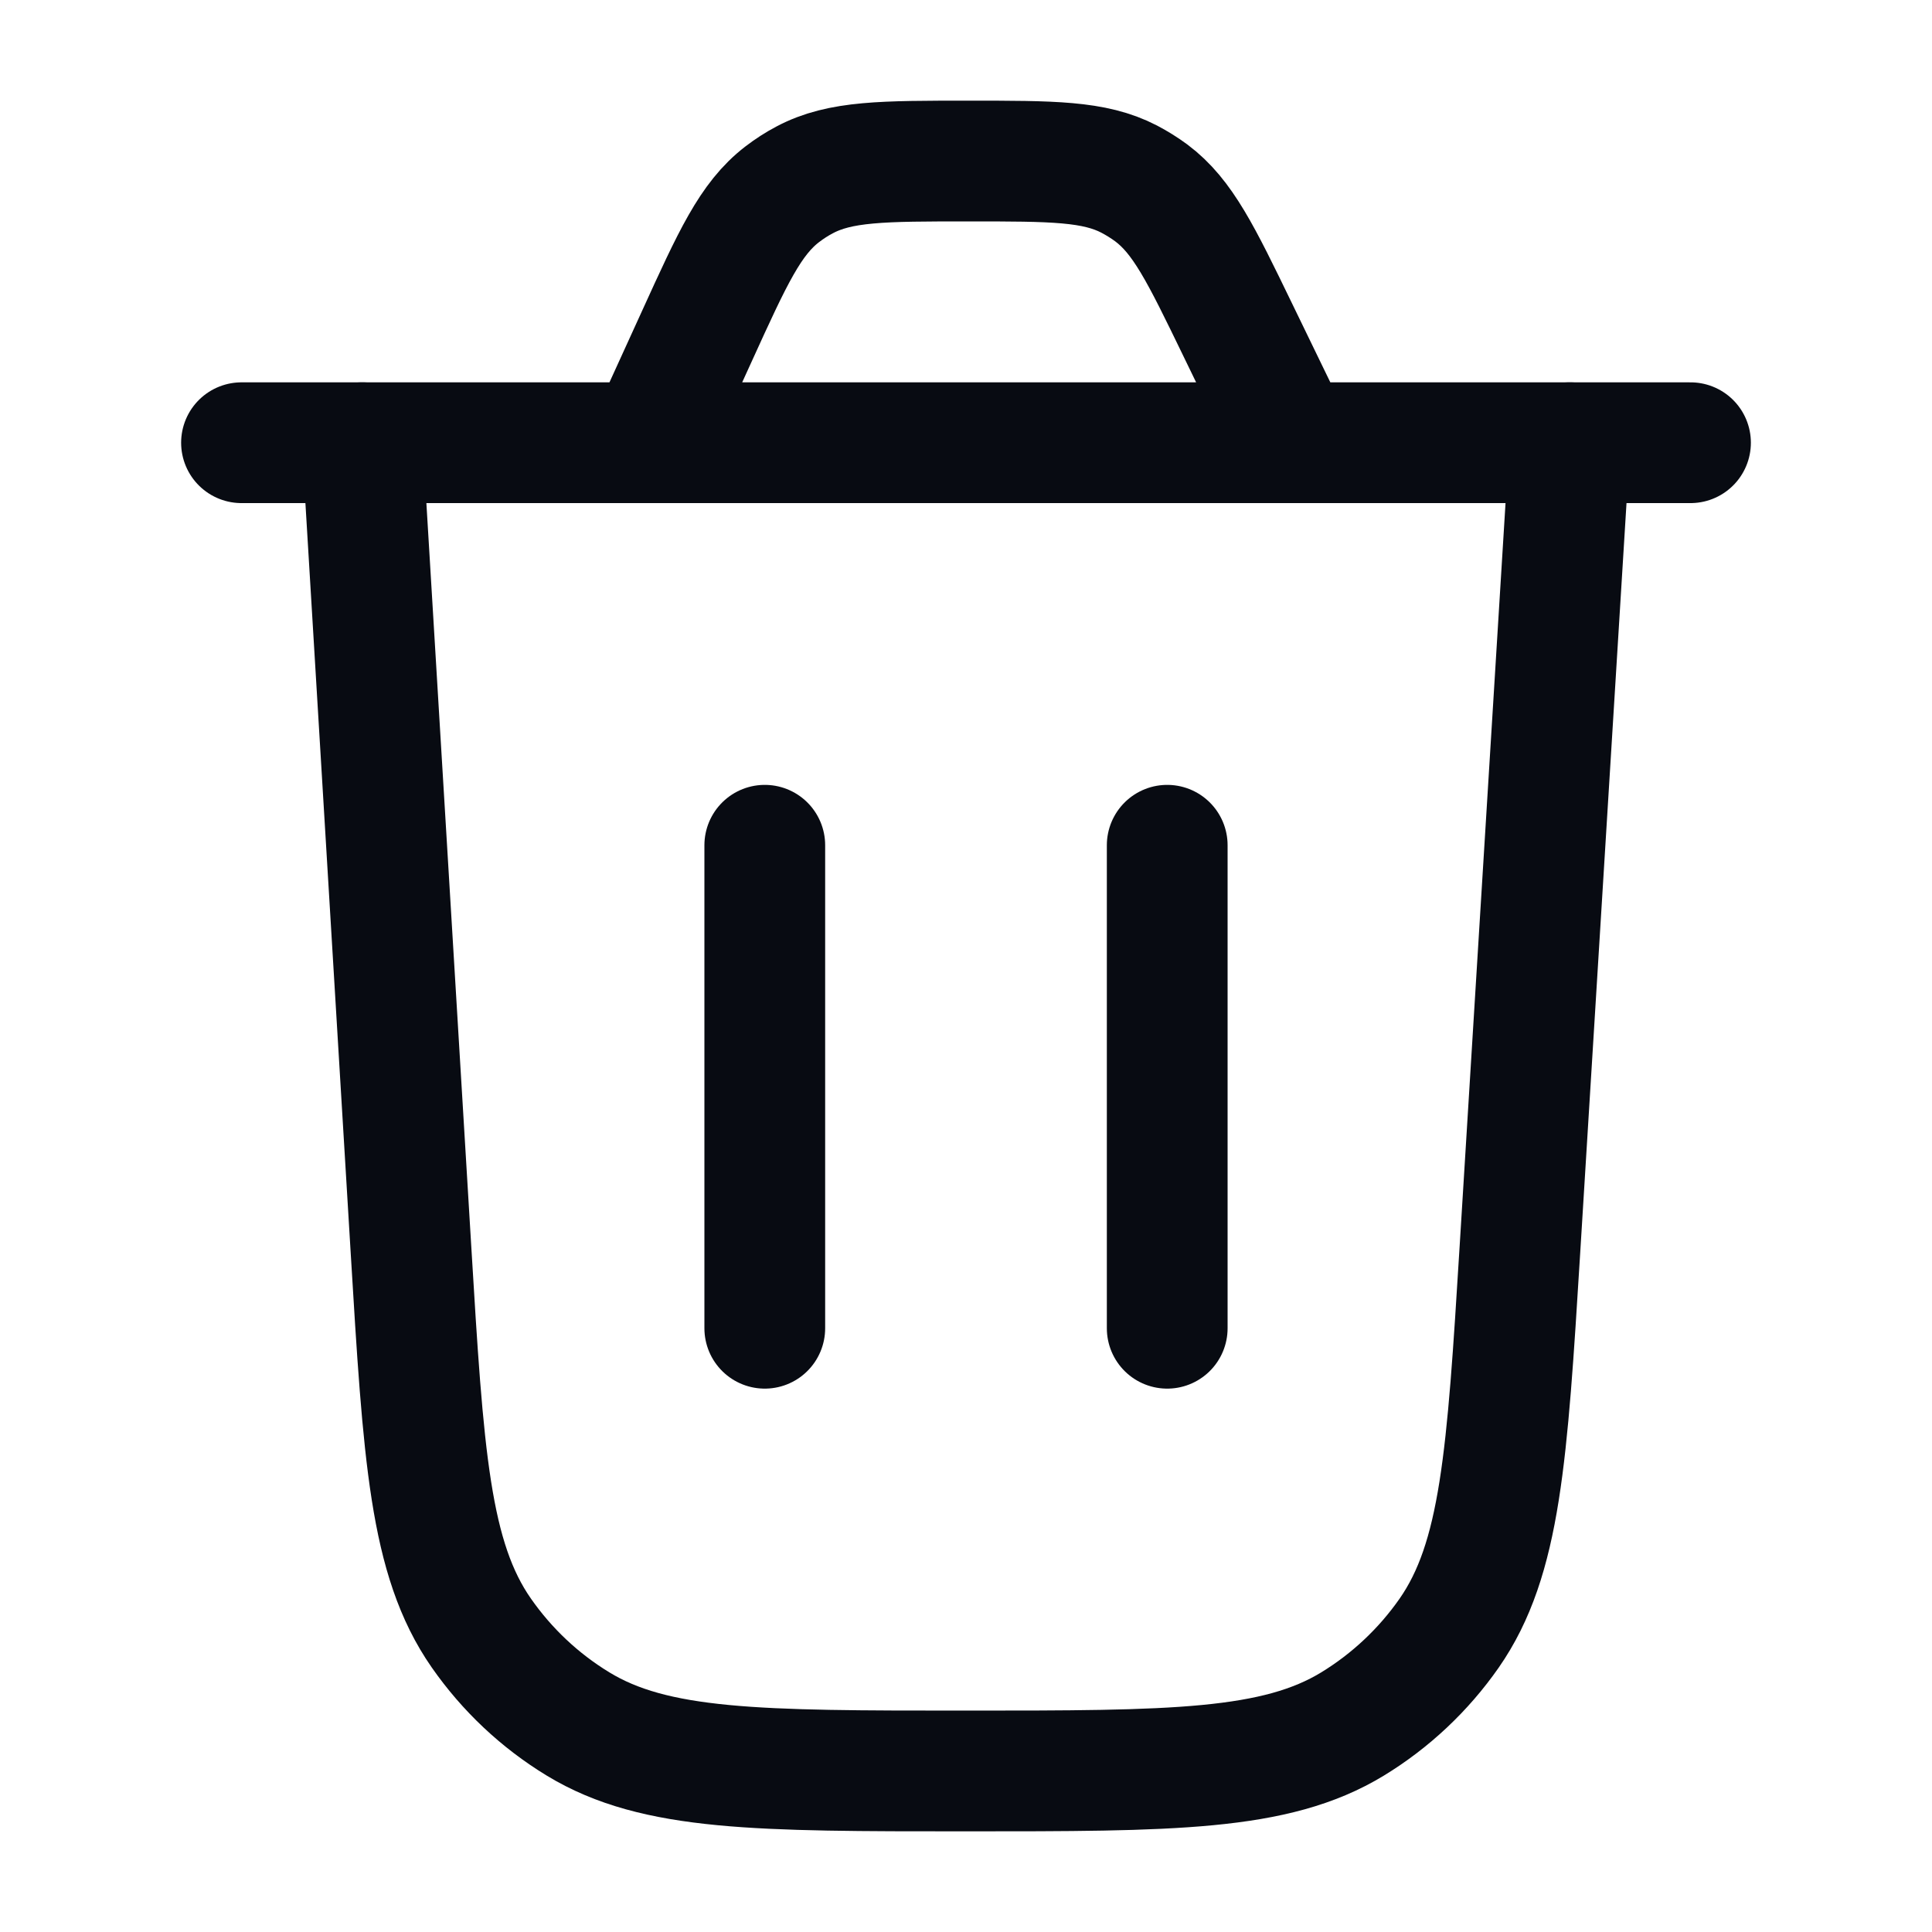
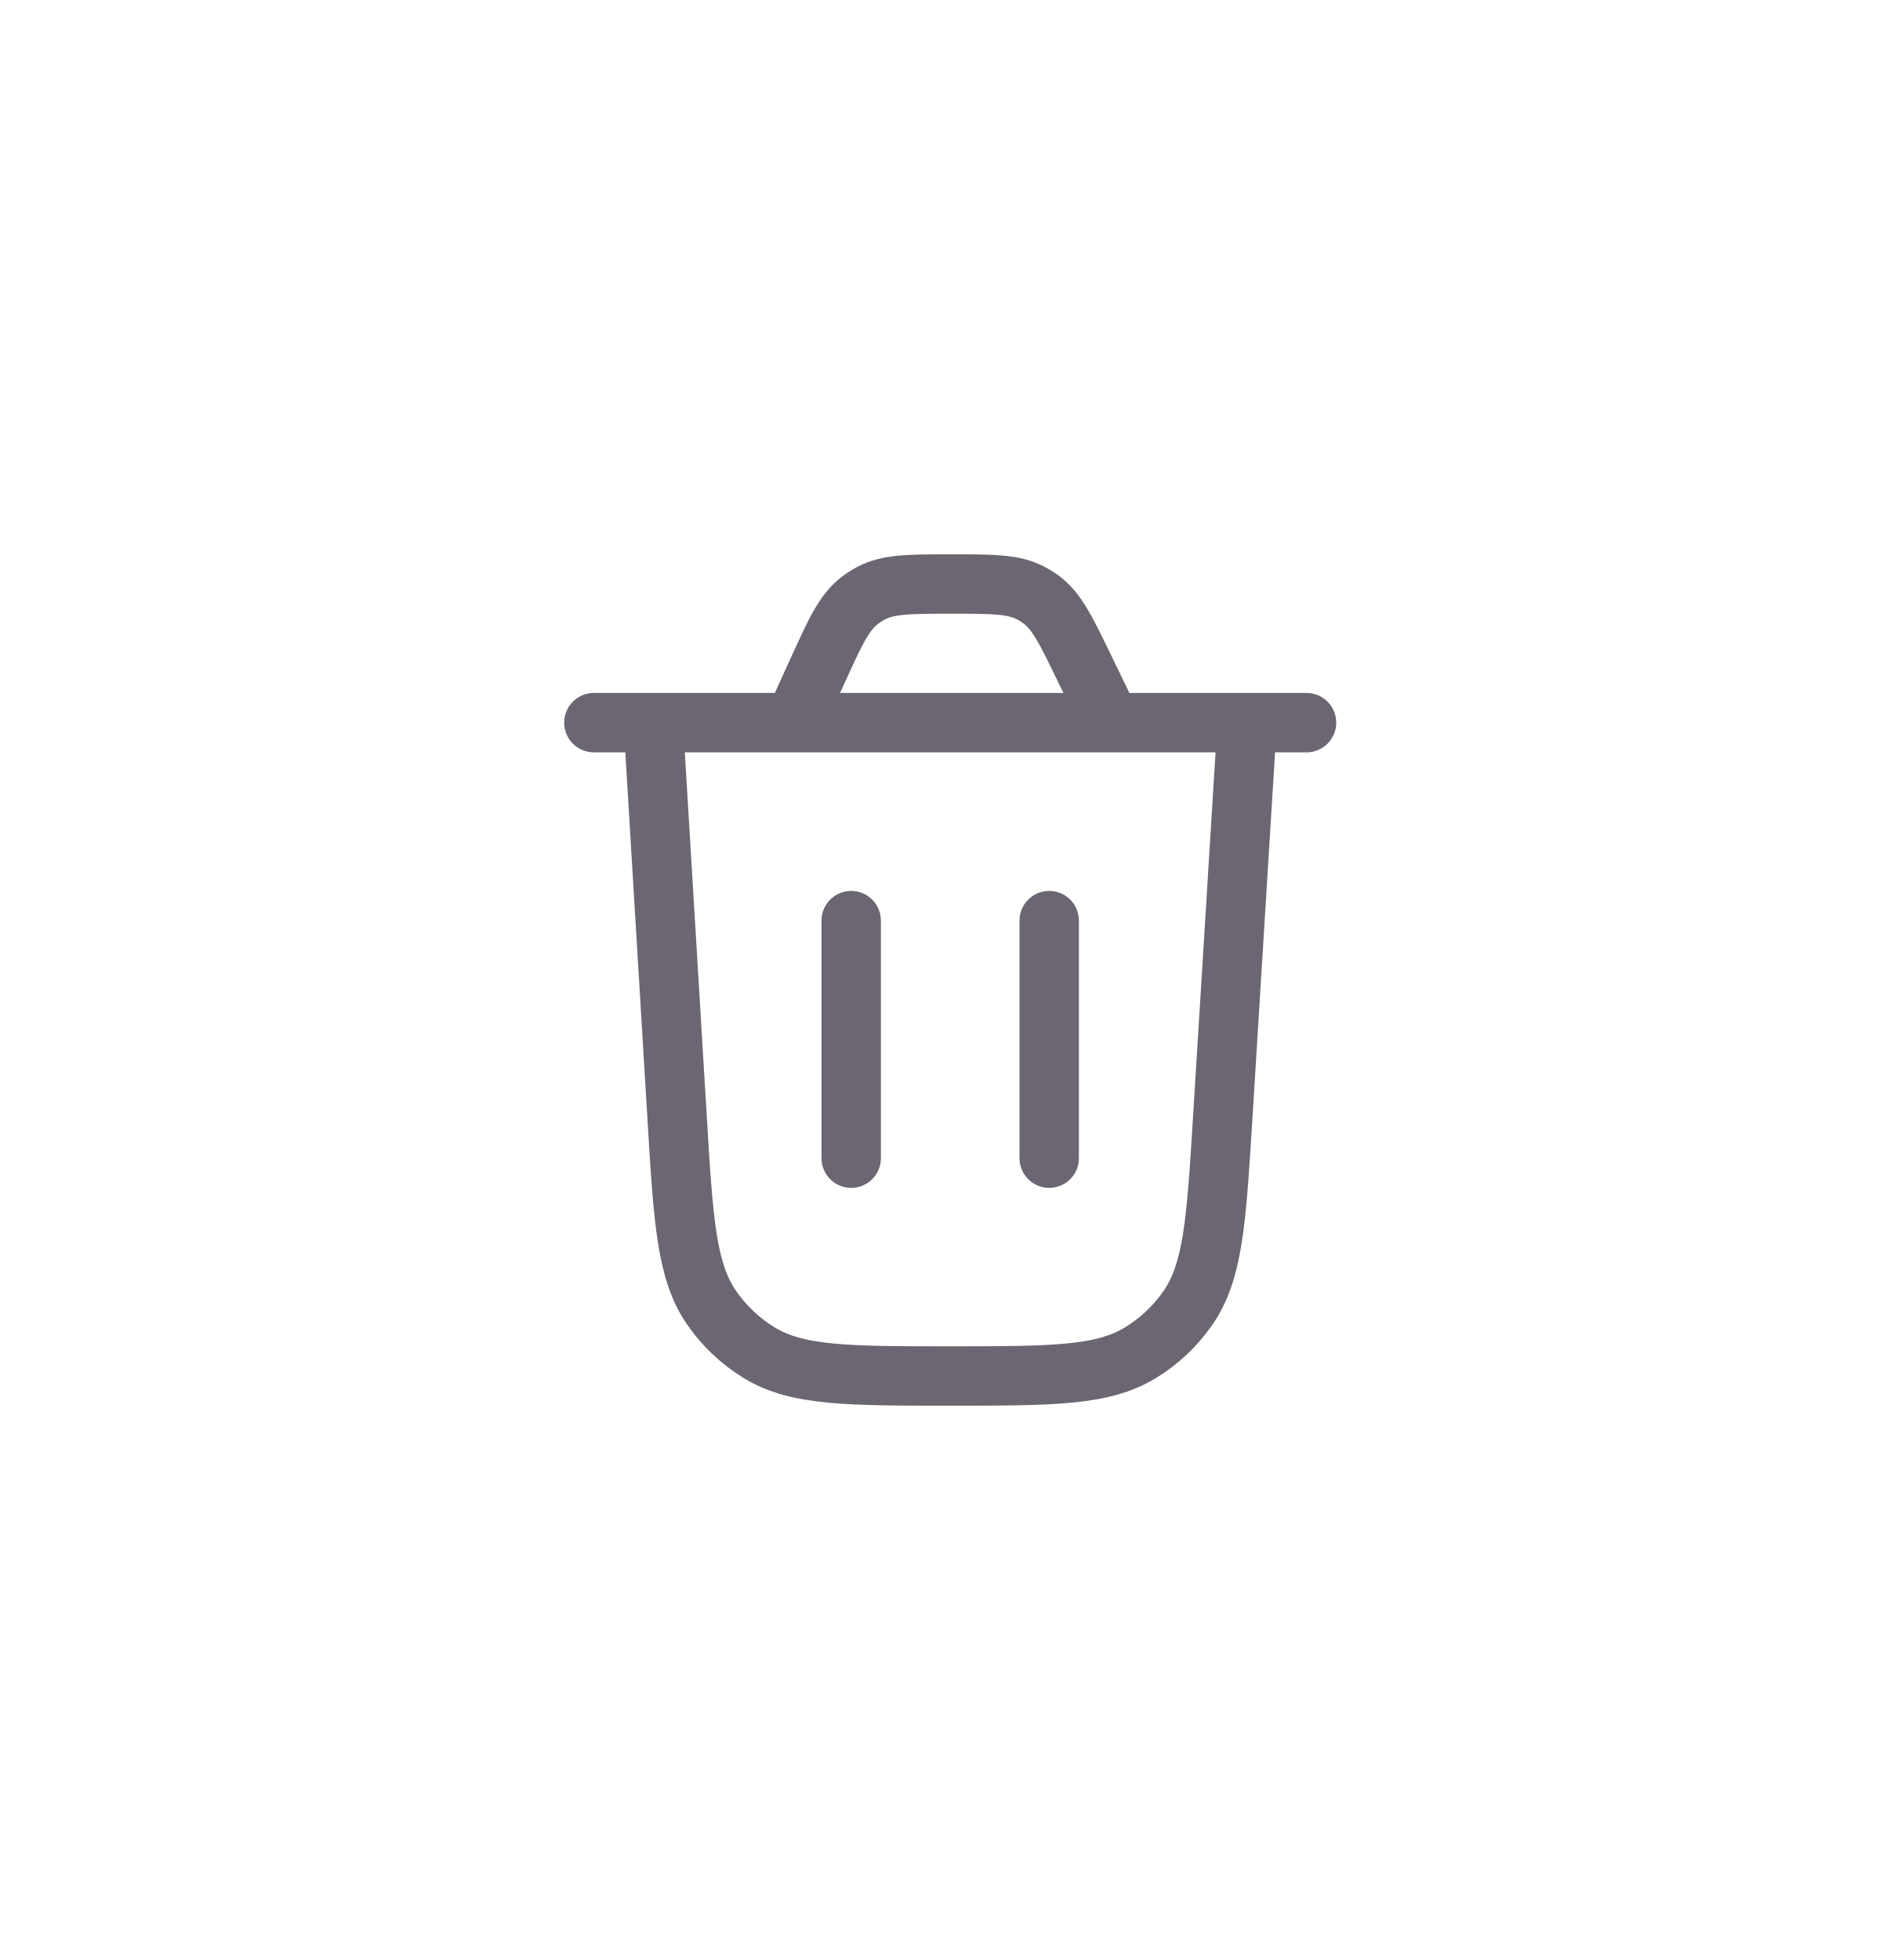
- <svg xmlns="http://www.w3.org/2000/svg" width="20" height="20" viewBox="0 0 20 20" fill="none">
-   <path d="M16.25 4.583L15.734 12.938C15.602 15.072 15.536 16.139 15.001 16.907C14.736 17.286 14.396 17.606 14.001 17.847C13.202 18.333 12.133 18.333 9.994 18.333C7.853 18.333 6.782 18.333 5.983 17.846C5.587 17.605 5.247 17.284 4.982 16.904C4.447 16.135 4.383 15.067 4.254 12.929L3.75 4.583" stroke="#080B12" stroke-width="1.25" stroke-linecap="round" />
-   <path d="M2.5 4.583H17.5M13.38 4.583L12.811 3.41C12.433 2.63 12.244 2.241 11.918 1.997C11.846 1.944 11.769 1.896 11.689 1.854C11.328 1.667 10.895 1.667 10.029 1.667C9.141 1.667 8.697 1.667 8.33 1.862C8.248 1.905 8.171 1.955 8.098 2.011C7.768 2.264 7.584 2.668 7.216 3.476L6.711 4.583" stroke="#080B12" stroke-width="1.25" stroke-linecap="round" />
-   <path d="M7.917 13.75V8.75" stroke="#080B12" stroke-width="1.25" stroke-linecap="round" />
-   <path d="M12.083 13.75V8.75" stroke="#080B12" stroke-width="1.25" stroke-linecap="round" />
+ <svg xmlns="http://www.w3.org/2000/svg" width="32" height="33" viewBox="0 0 32 33" fill="none">
+   <path d="M21 12.167L20.587 18.85C20.481 20.558 20.428 21.411 20 22.025C19.789 22.329 19.517 22.585 19.201 22.777C18.561 23.167 17.706 23.167 15.995 23.167C14.282 23.167 13.425 23.167 12.786 22.777C12.47 22.584 12.197 22.327 11.986 22.023C11.558 21.408 11.506 20.553 11.403 18.843L11 12.167" stroke="#6B6671" stroke-linecap="round" />
+   <path d="M10 12.167H22M18.704 12.167L18.249 11.228C17.946 10.604 17.795 10.292 17.535 10.098C17.477 10.055 17.415 10.016 17.351 9.983C17.063 9.833 16.716 9.833 16.023 9.833C15.312 9.833 14.957 9.833 14.664 9.989C14.599 10.024 14.537 10.064 14.478 10.109C14.214 10.311 14.067 10.634 13.772 11.281L13.369 12.167" stroke="#6B6671" stroke-linecap="round" />
+   <path d="M14.333 19.5V15.5" stroke="#6B6671" stroke-linecap="round" />
+   <path d="M17.667 19.5V15.5" stroke="#6B6671" stroke-linecap="round" />
</svg>
